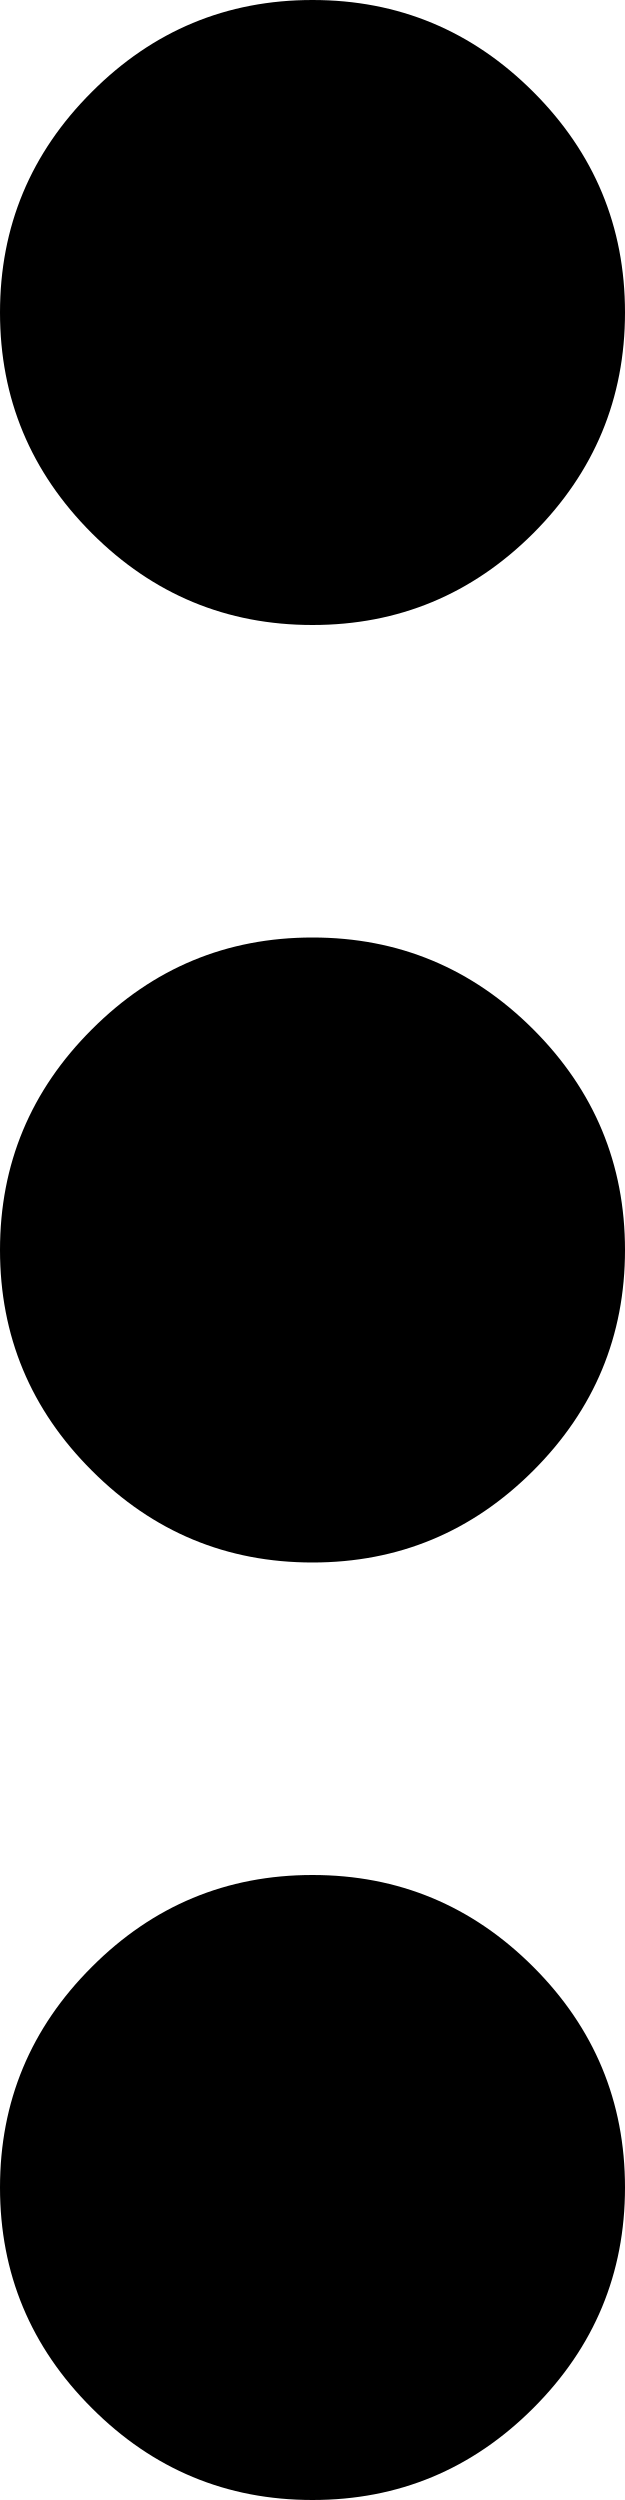
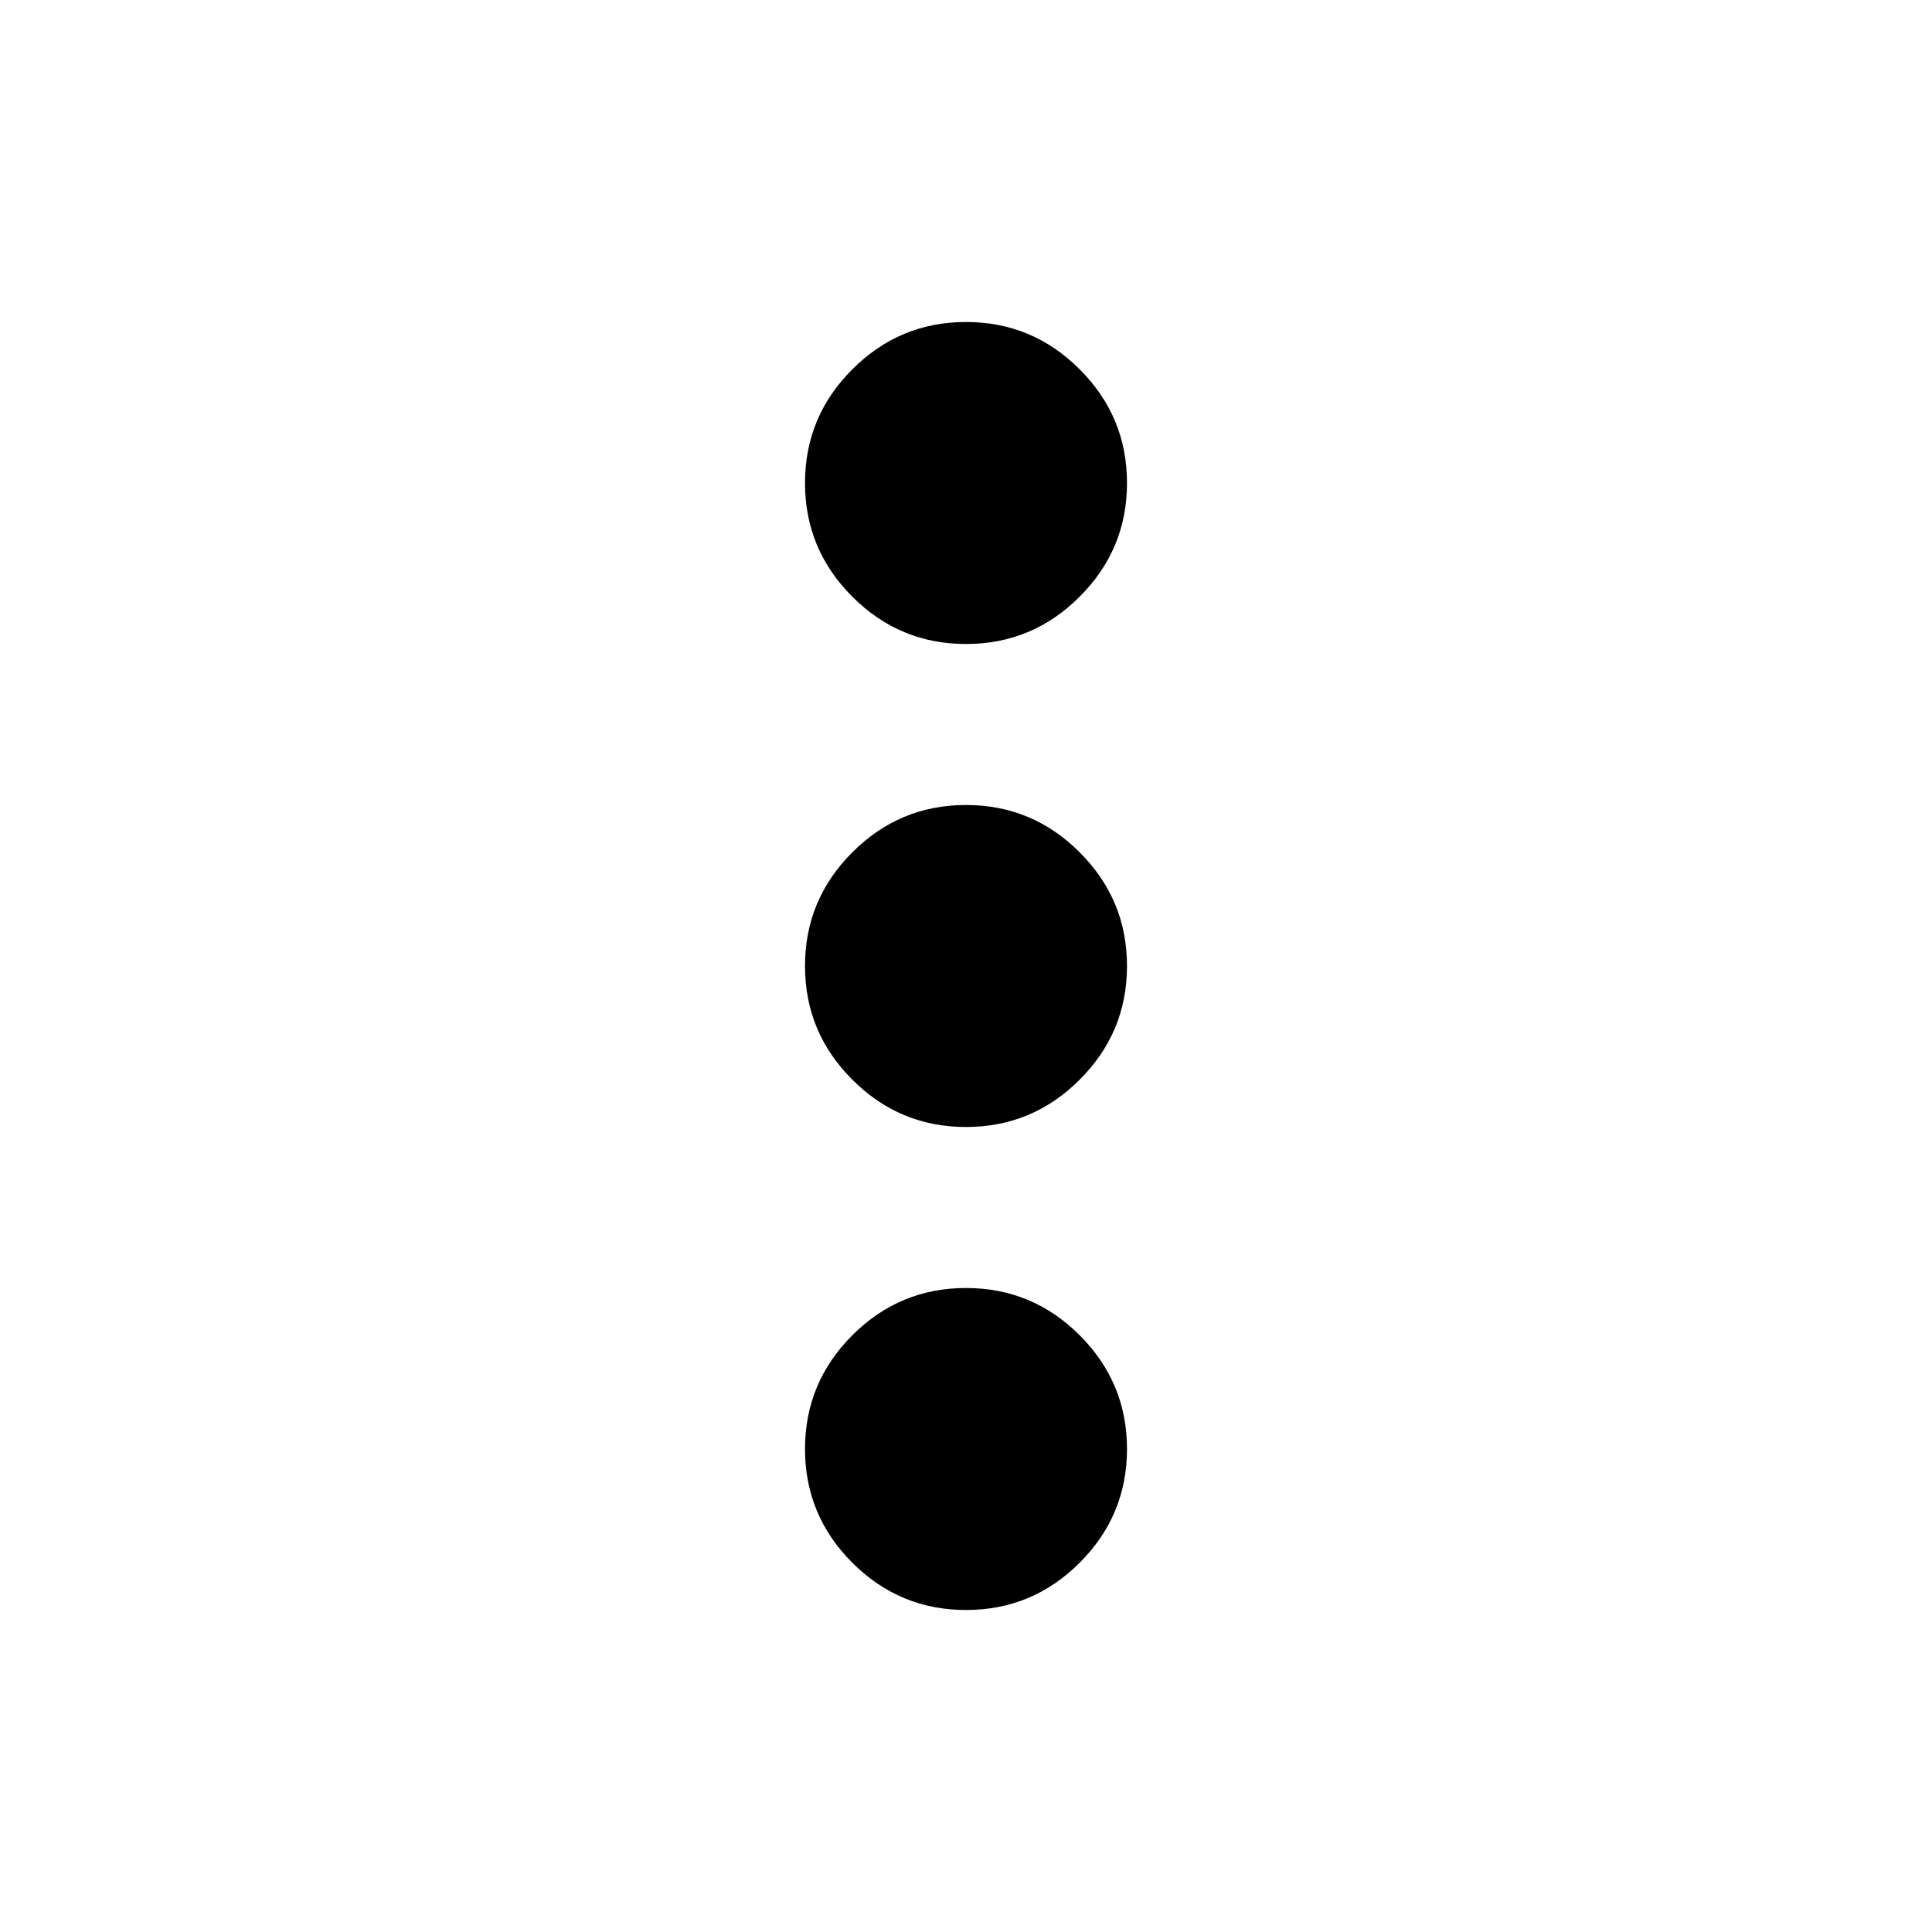
- <svg xmlns="http://www.w3.org/2000/svg" width="4" height="16" viewBox="0 0 4 16">
-   <path d="M2 16C1.45 16 0.979 15.804 0.588 15.412C0.196 15.021 0 14.55 0 14C0 13.45 0.196 12.979 0.588 12.588C0.979 12.196 1.45 12 2 12C2.55 12 3.021 12.196 3.413 12.588C3.804 12.979 4 13.45 4 14C4 14.55 3.804 15.021 3.413 15.412C3.021 15.804 2.55 16 2 16ZM2 10C1.45 10 0.979 9.804 0.588 9.412C0.196 9.021 0 8.55 0 8C0 7.45 0.196 6.979 0.588 6.588C0.979 6.196 1.45 6 2 6C2.55 6 3.021 6.196 3.413 6.588C3.804 6.979 4 7.45 4 8C4 8.55 3.804 9.021 3.413 9.412C3.021 9.804 2.55 10 2 10ZM2 4C1.45 4 0.979 3.804 0.588 3.413C0.196 3.021 0 2.55 0 2C0 1.45 0.196 0.979 0.588 0.588C0.979 0.196 1.45 0 2 0C2.55 0 3.021 0.196 3.413 0.588C3.804 0.979 4 1.45 4 2C4 2.55 3.804 3.021 3.413 3.413C3.021 3.804 2.55 4 2 4Z" />
+ <svg xmlns="http://www.w3.org/2000/svg" width="24" height="24" viewBox="0 0 24 24">
+   <path d="M12 20C11.45 20 10.979 19.804 10.588 19.413C10.196 19.021 10 18.55 10 18C10 17.45 10.196 16.979 10.588 16.587C10.979 16.196 11.45 16 12 16C12.55 16 13.021 16.196 13.412 16.587C13.804 16.979 14 17.45 14 18C14 18.55 13.804 19.021 13.412 19.413C13.021 19.804 12.55 20 12 20ZM12 14C11.45 14 10.979 13.804 10.588 13.412C10.196 13.021 10 12.55 10 12C10 11.45 10.196 10.979 10.588 10.588C10.979 10.196 11.45 10 12 10C12.55 10 13.021 10.196 13.412 10.588C13.804 10.979 14 11.45 14 12C14 12.55 13.804 13.021 13.412 13.412C13.021 13.804 12.55 14 12 14ZM12 8C11.45 8 10.979 7.804 10.588 7.412C10.196 7.021 10 6.55 10 6C10 5.45 10.196 4.979 10.588 4.588C10.979 4.196 11.45 4 12 4C12.55 4 13.021 4.196 13.412 4.588C13.804 4.979 14 5.45 14 6C14 6.55 13.804 7.021 13.412 7.412C13.021 7.804 12.55 8 12 8Z" />
</svg>
